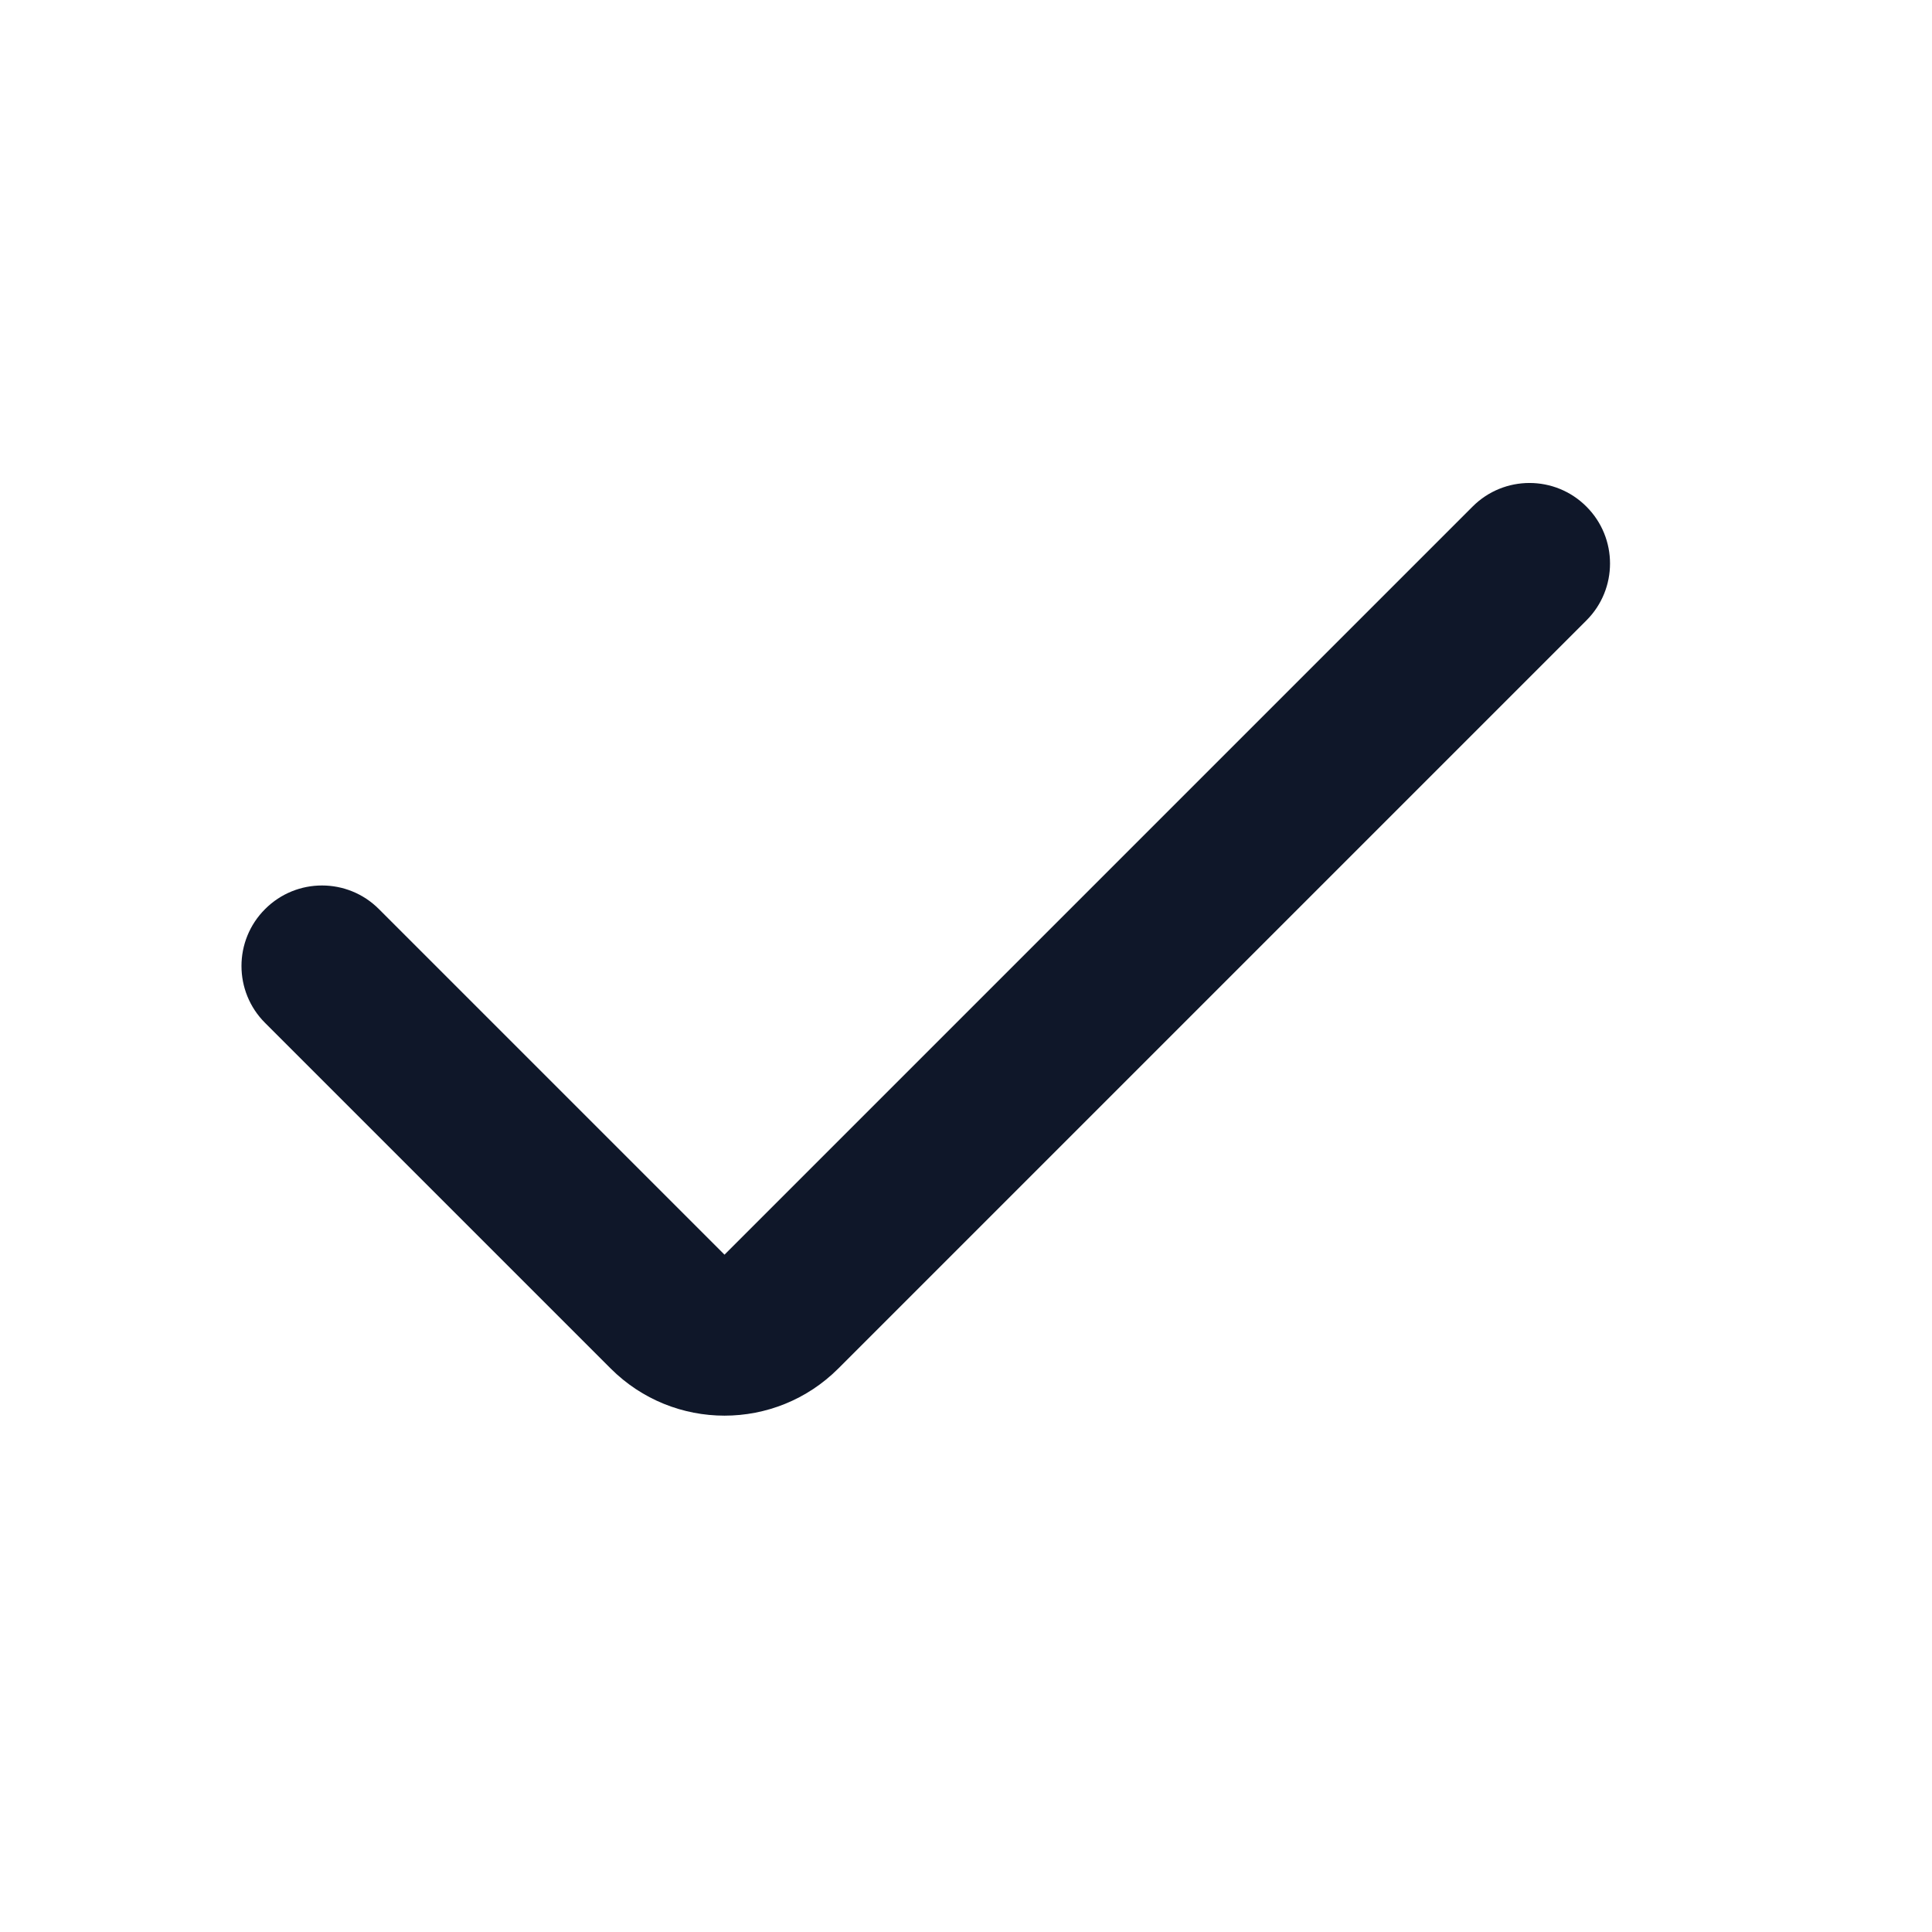
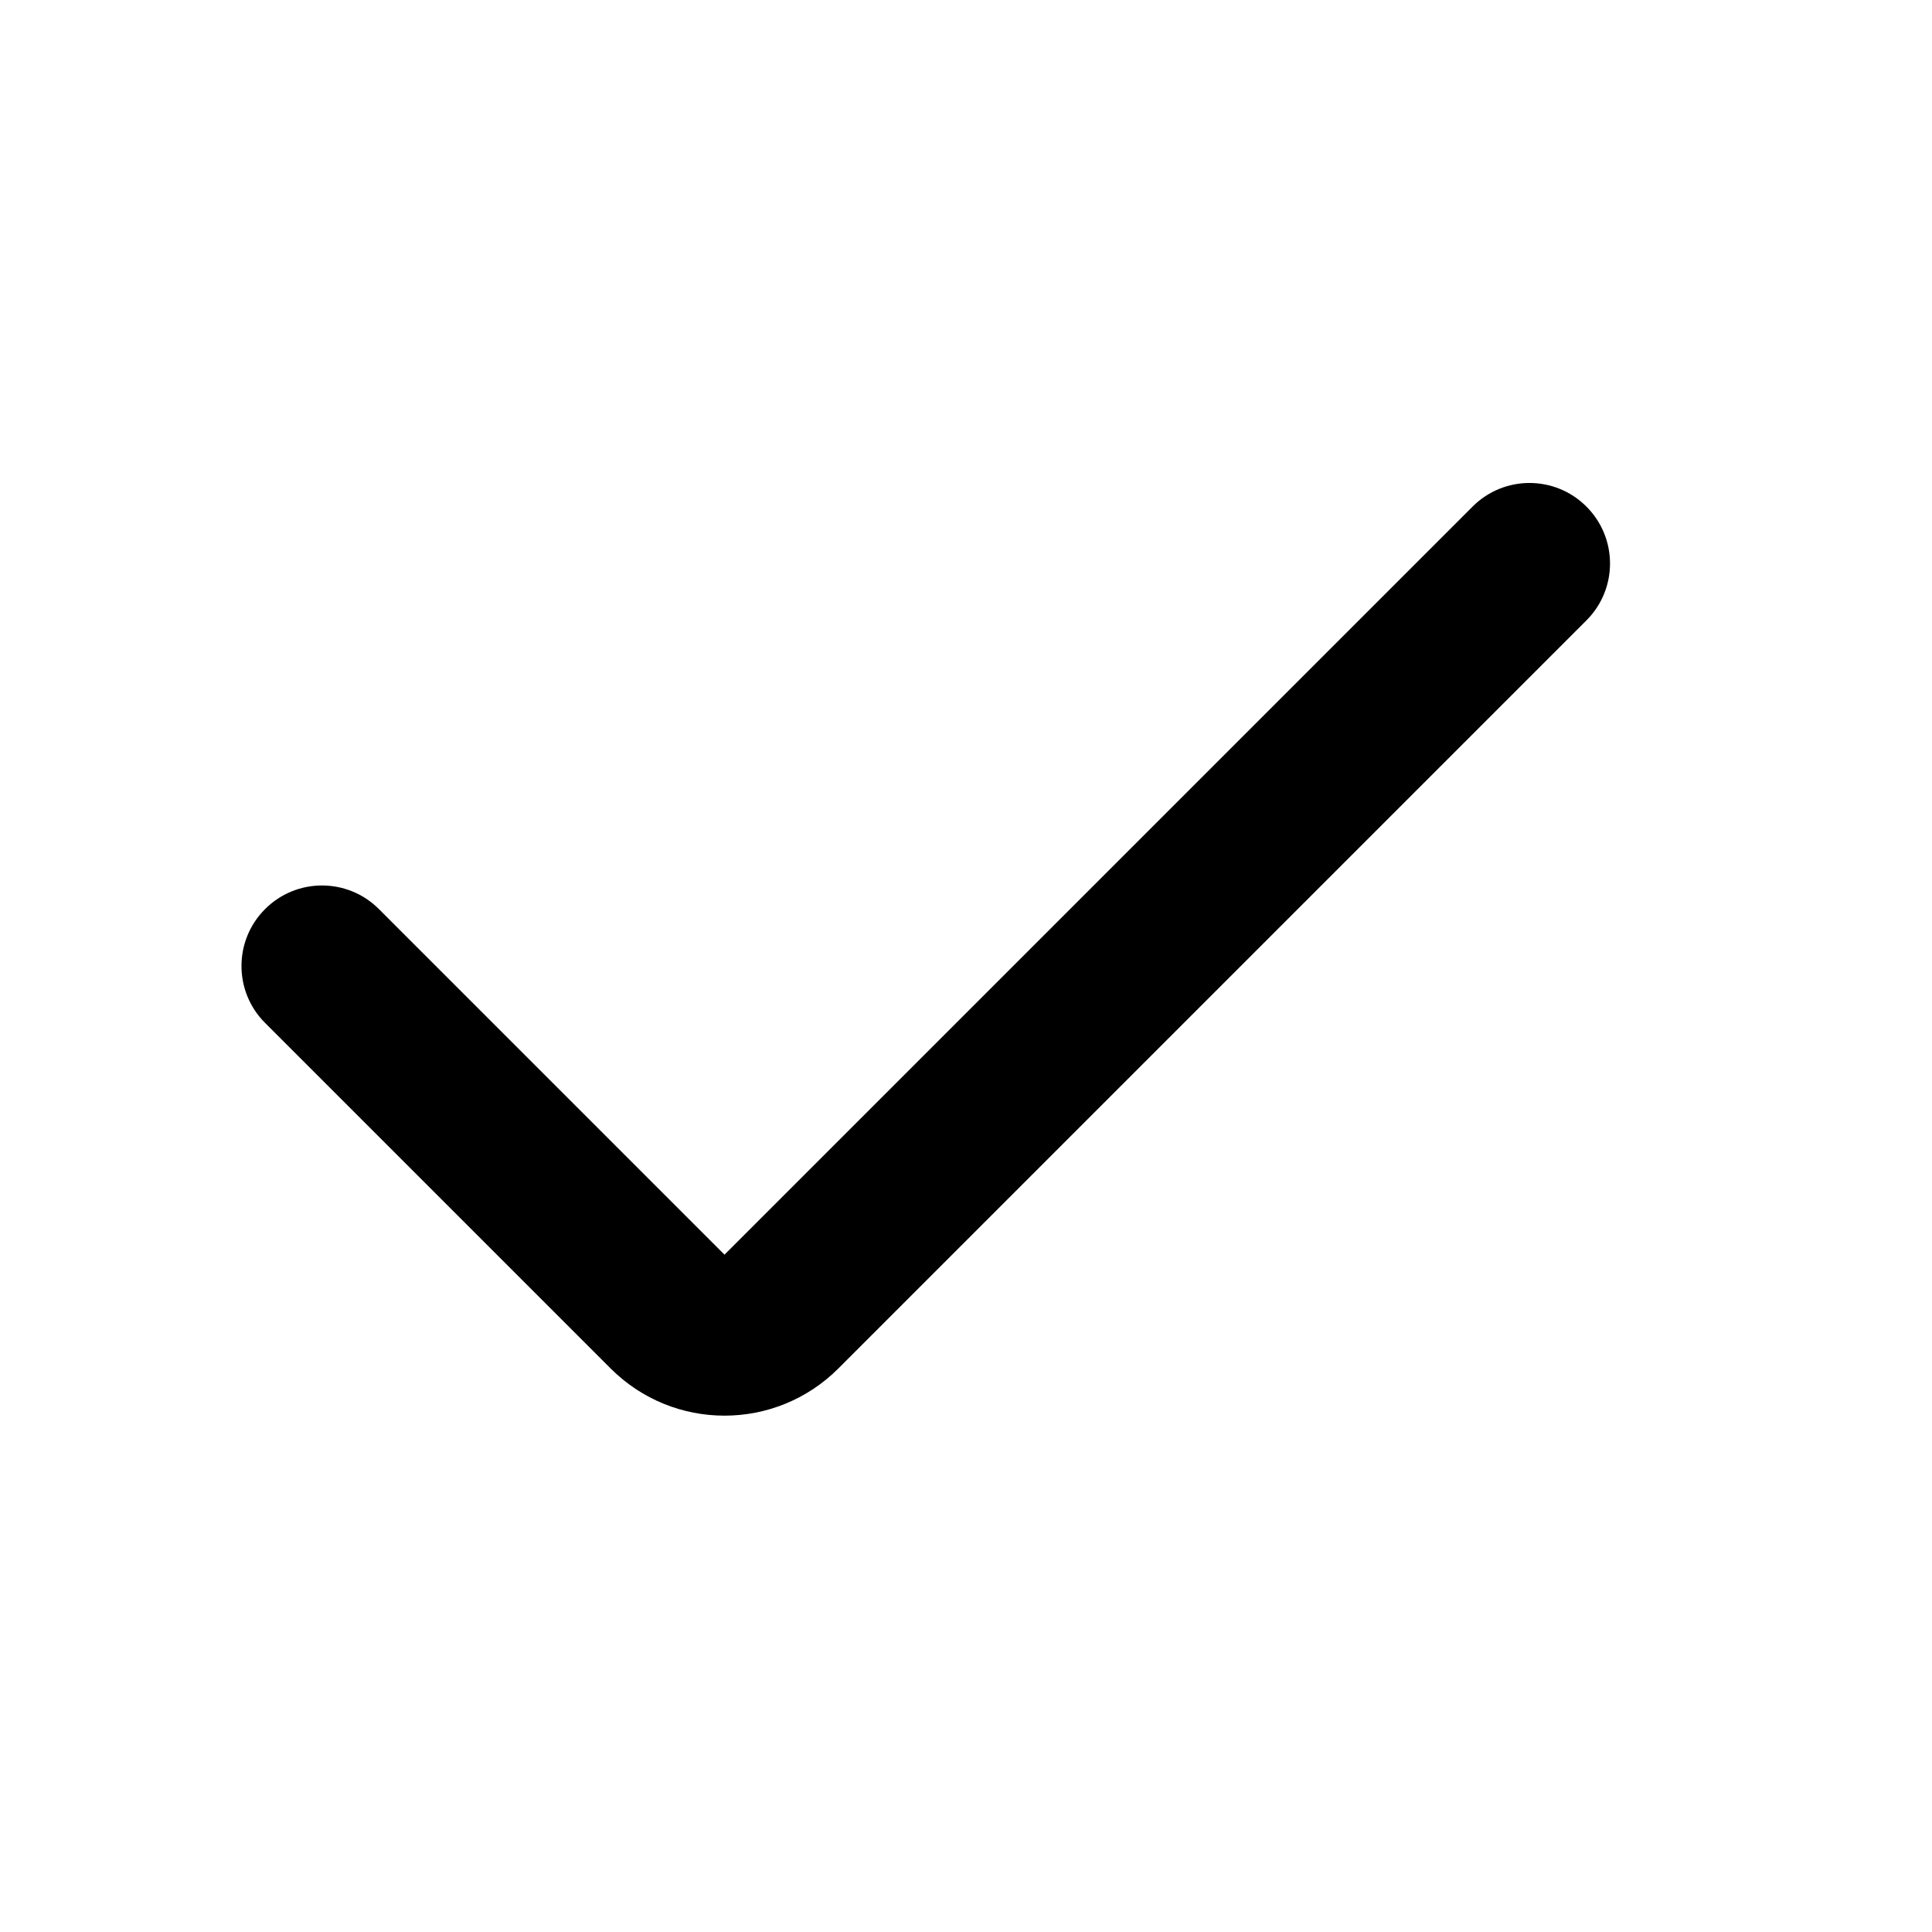
<svg xmlns="http://www.w3.org/2000/svg" width="800px" height="800px" viewBox="0 0 24 24" fill="none">
-   <path fill-rule="evenodd" clip-rule="evenodd" d="M19.707 6.293C20.098 6.683 20.098 7.317 19.707 7.707L10.414 17C9.633 17.781 8.367 17.781 7.586 17L3.293 12.707C2.902 12.317 2.902 11.683 3.293 11.293C3.683 10.902 4.317 10.902 4.707 11.293L9 15.586L18.293 6.293C18.683 5.902 19.317 5.902 19.707 6.293Z" fill="#0F1729" />
+   <path fill-rule="evenodd" clip-rule="evenodd" d="M19.707 6.293C20.098 6.683 20.098 7.317 19.707 7.707L10.414 17C9.633 17.781 8.367 17.781 7.586 17L3.293 12.707C2.902 12.317 2.902 11.683 3.293 11.293C3.683 10.902 4.317 10.902 4.707 11.293L9 15.586L18.293 6.293C18.683 5.902 19.317 5.902 19.707 6.293Z" fill="currentColor" />
</svg>
